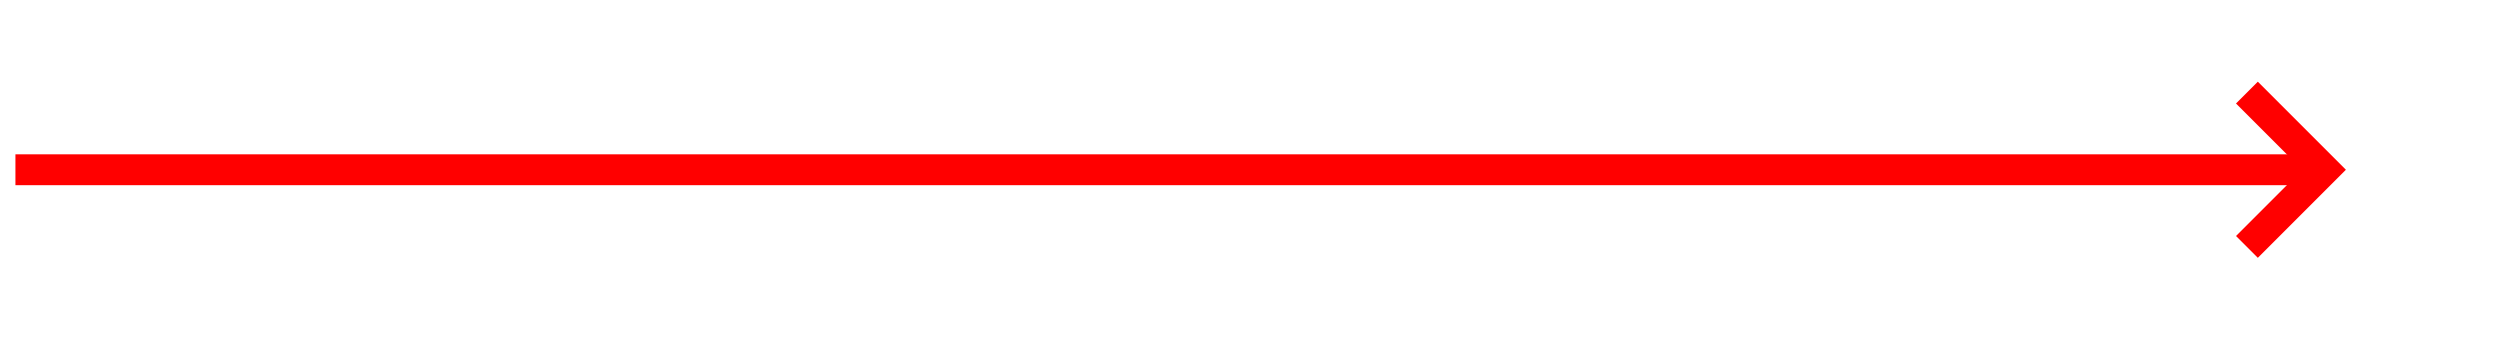
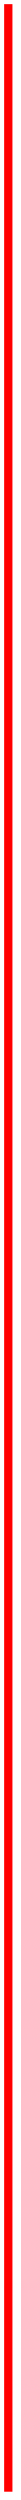
- <svg xmlns="http://www.w3.org/2000/svg" version="1.1" width="162px" height="22px">
-   <g transform="matrix(1 0 0 1 -1540 -722 )">
-     <path d="M 1684.893 728.707  L 1689.186 733  L 1684.893 737.293  L 1686.307 738.707  L 1691.307 733.707  L 1692.014 733  L 1691.307 732.293  L 1686.307 727.293  L 1684.893 728.707  Z " fill-rule="nonzero" fill="#ff0000" stroke="none" />
-     <path d="M 1541 733  L 1690 733  " stroke-width="2" stroke="#ff0000" fill="none" />
+ <svg xmlns="http://www.w3.org/2000/svg" version="1.1" width="5px" height="603px">
+   <g transform="matrix(1 0 0 1 -1506 -932 )">
+     <path d="M 1508 933  L 1508 1533  " stroke-width="2" stroke="#ff0000" fill="none" />
  </g>
</svg>
